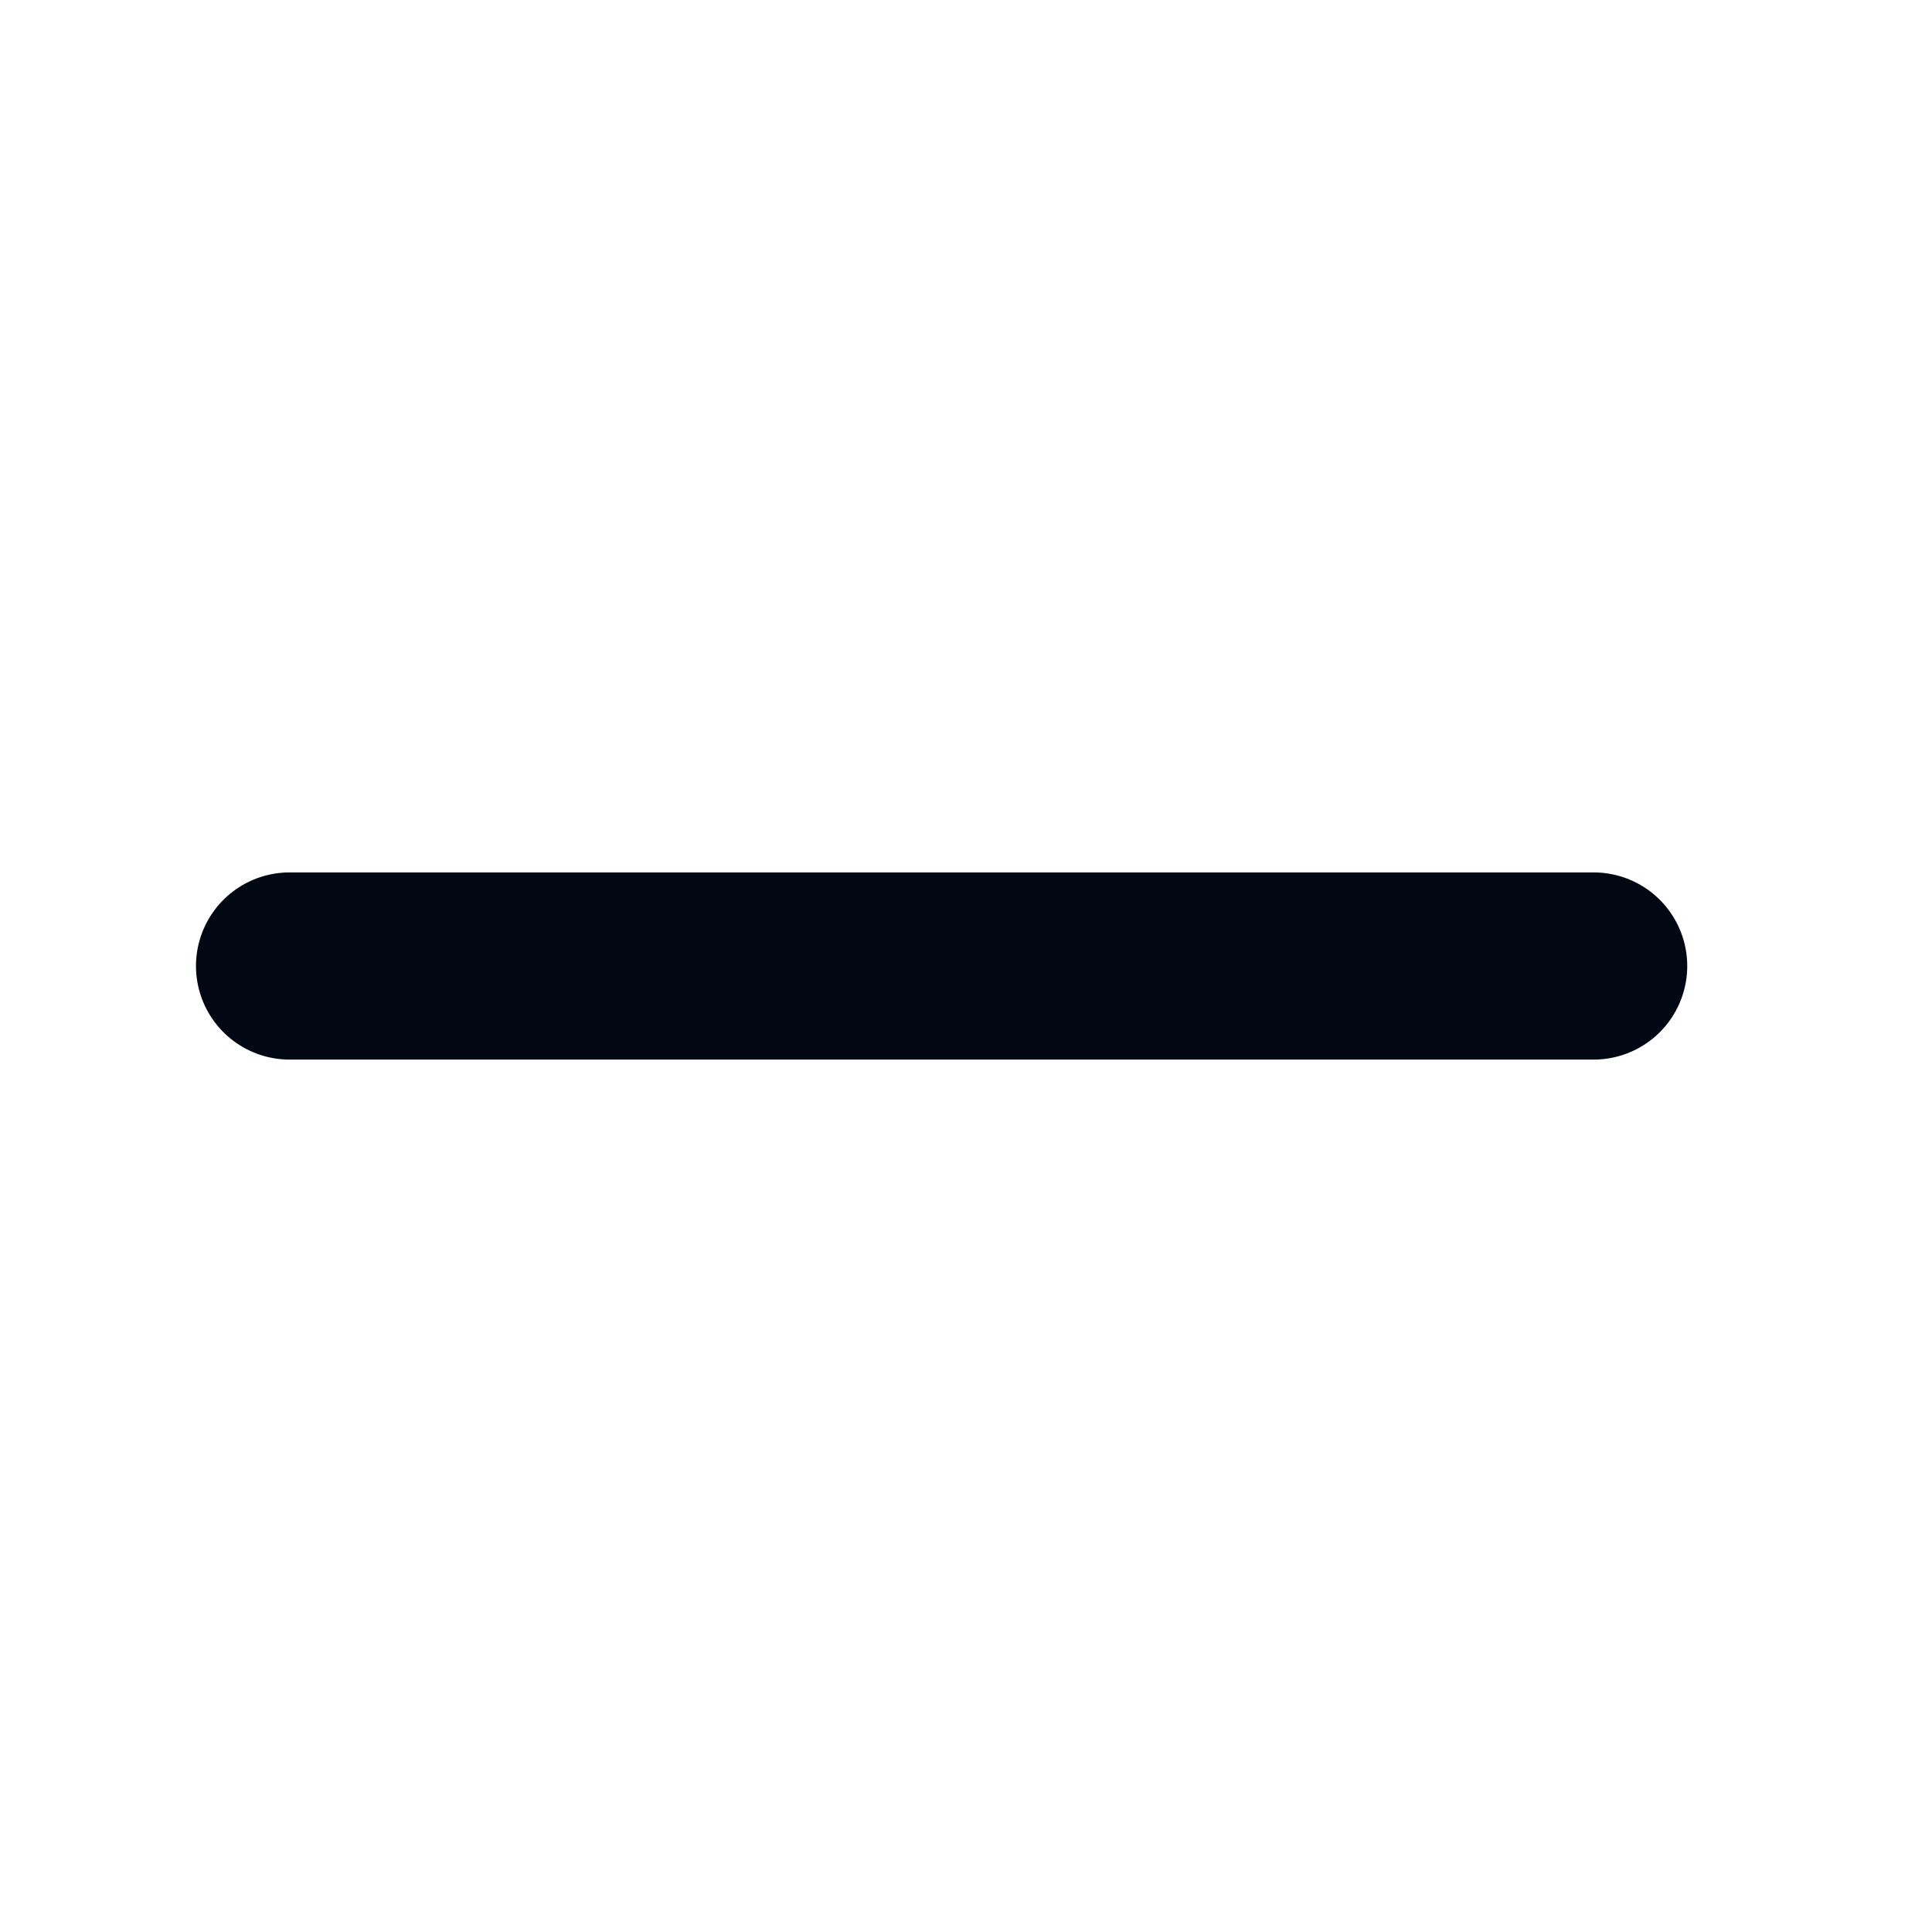
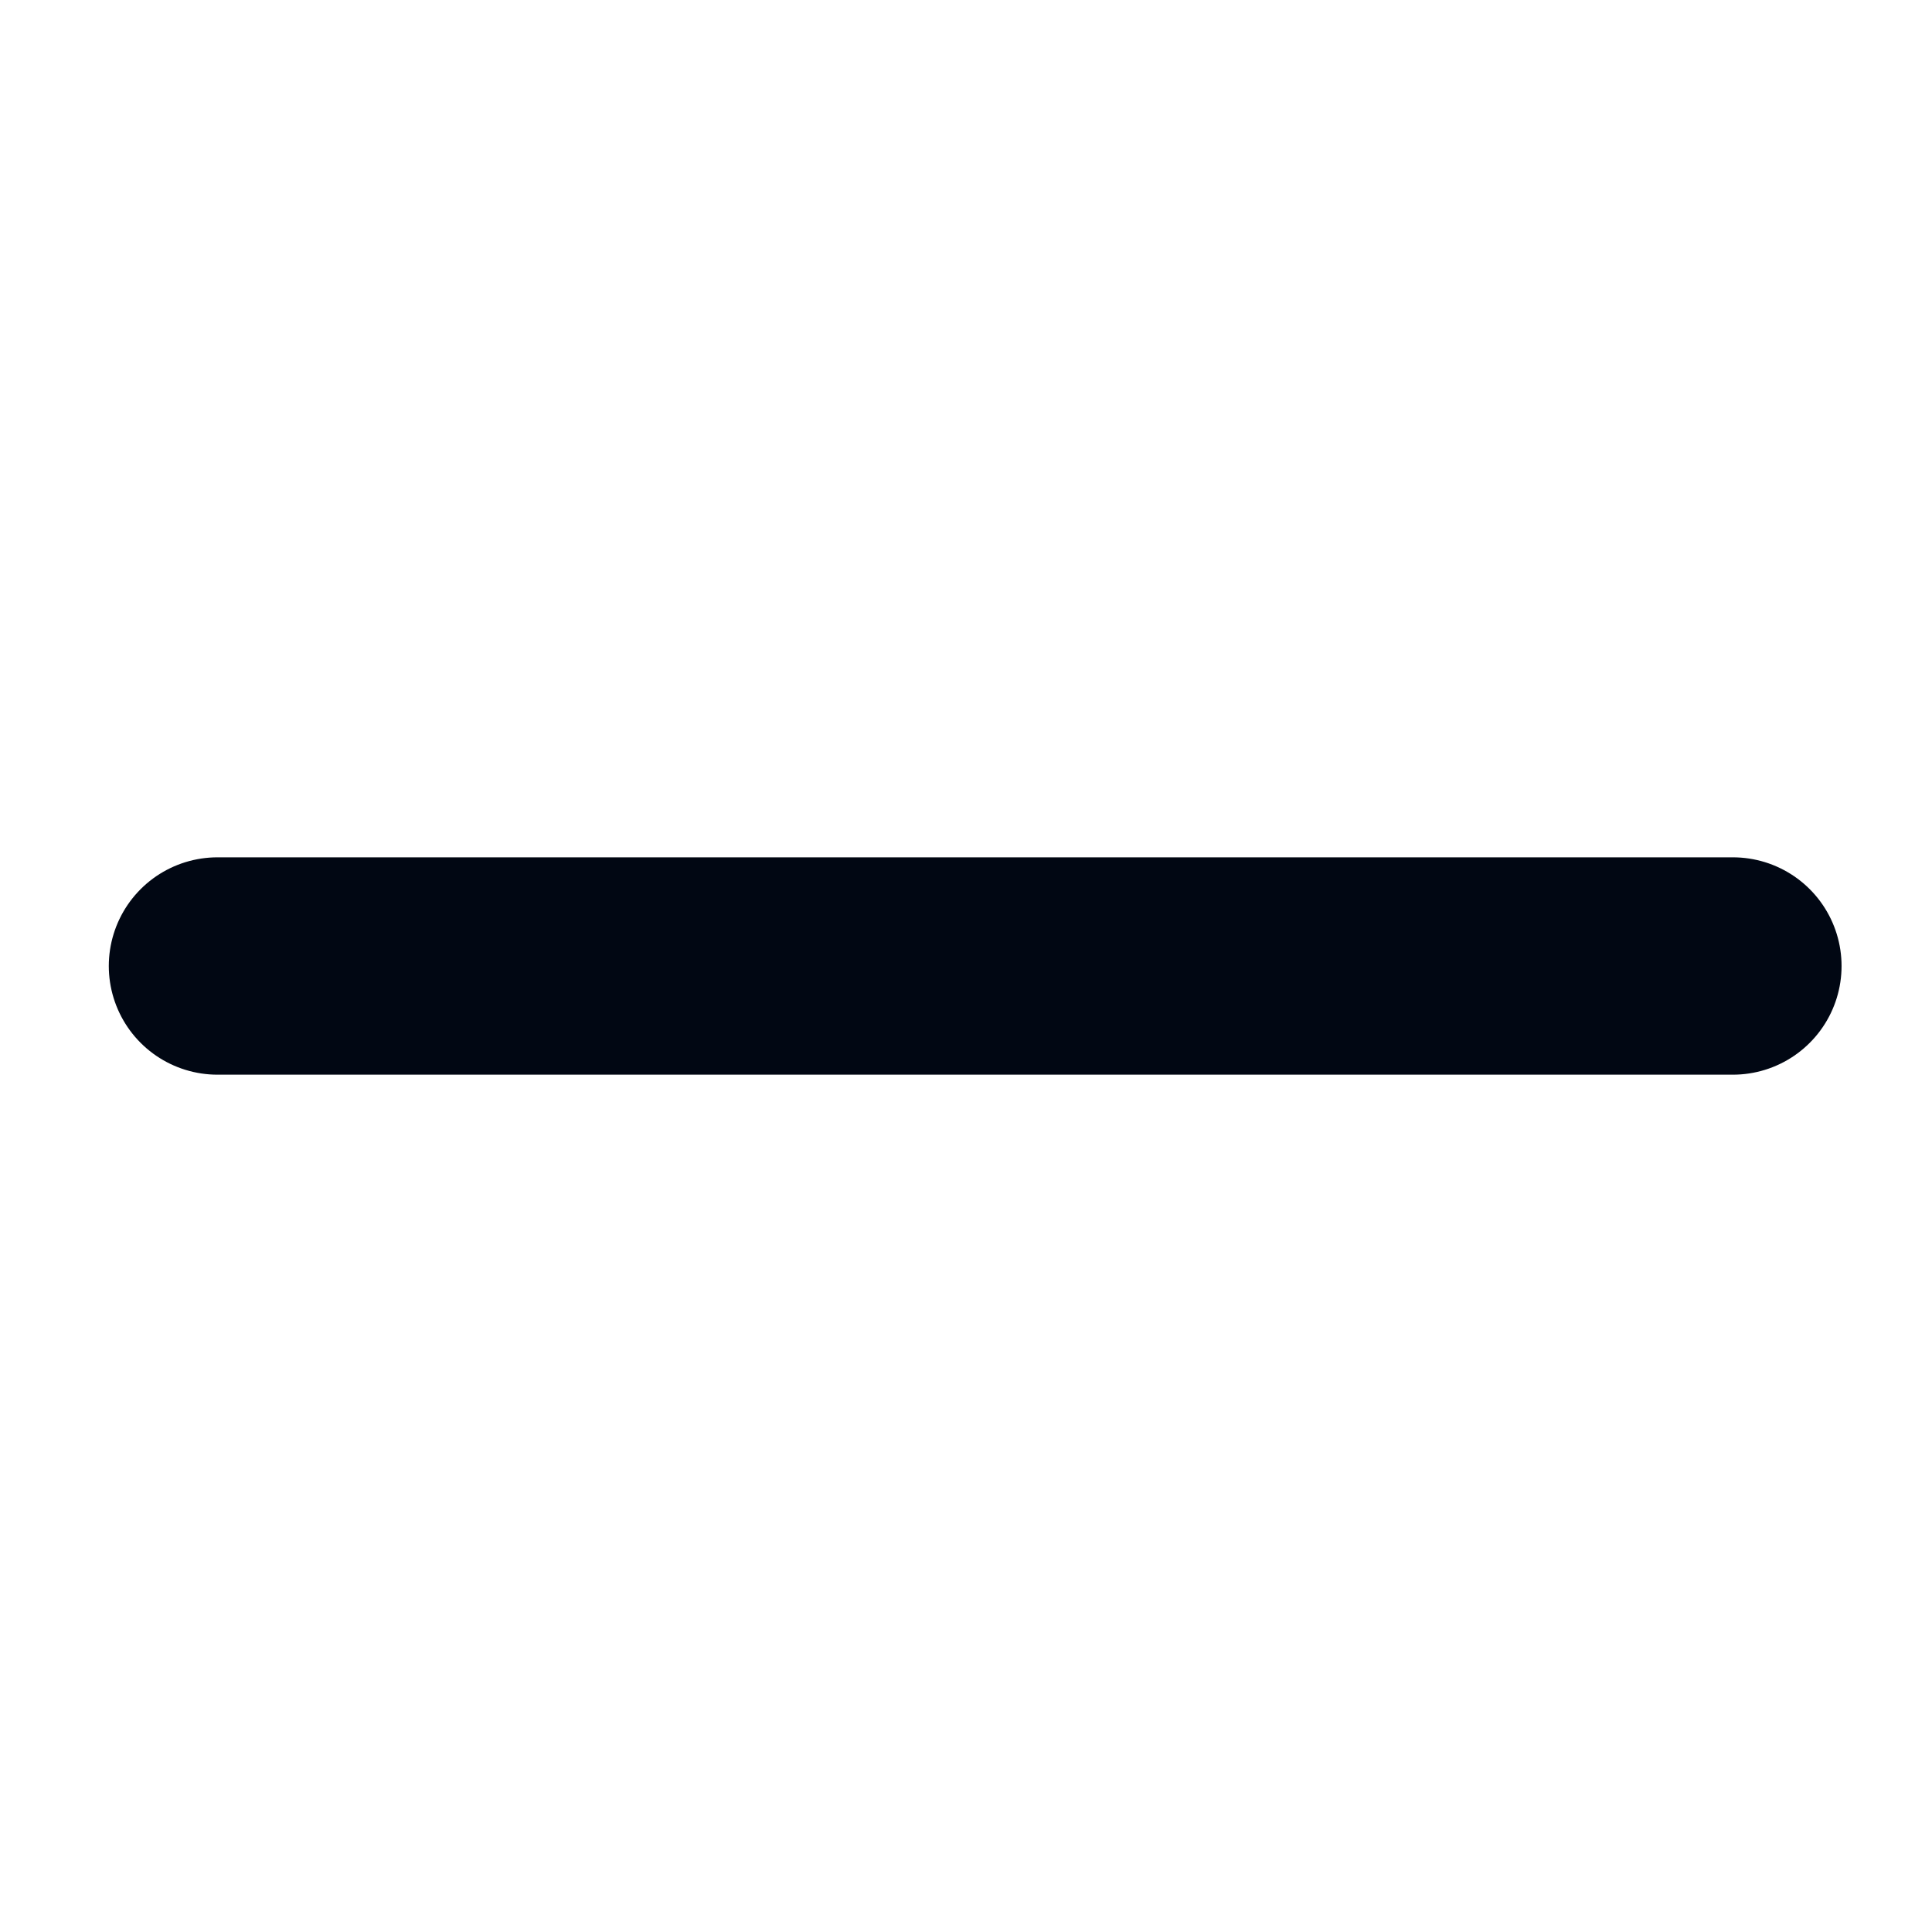
<svg xmlns="http://www.w3.org/2000/svg" width="16" height="16" viewBox="0 0 16 16" fill="none" color="#010713">
-   <path d="M2.398 8H13.198" stroke="currentColor" stroke-width="1.55" stroke-linecap="round" stroke-linejoin="round" />
+   <path d="M1.801 8H14.351" stroke="currentColor" stroke-width="1.8" stroke-linecap="round" stroke-linejoin="round" />
</svg>
